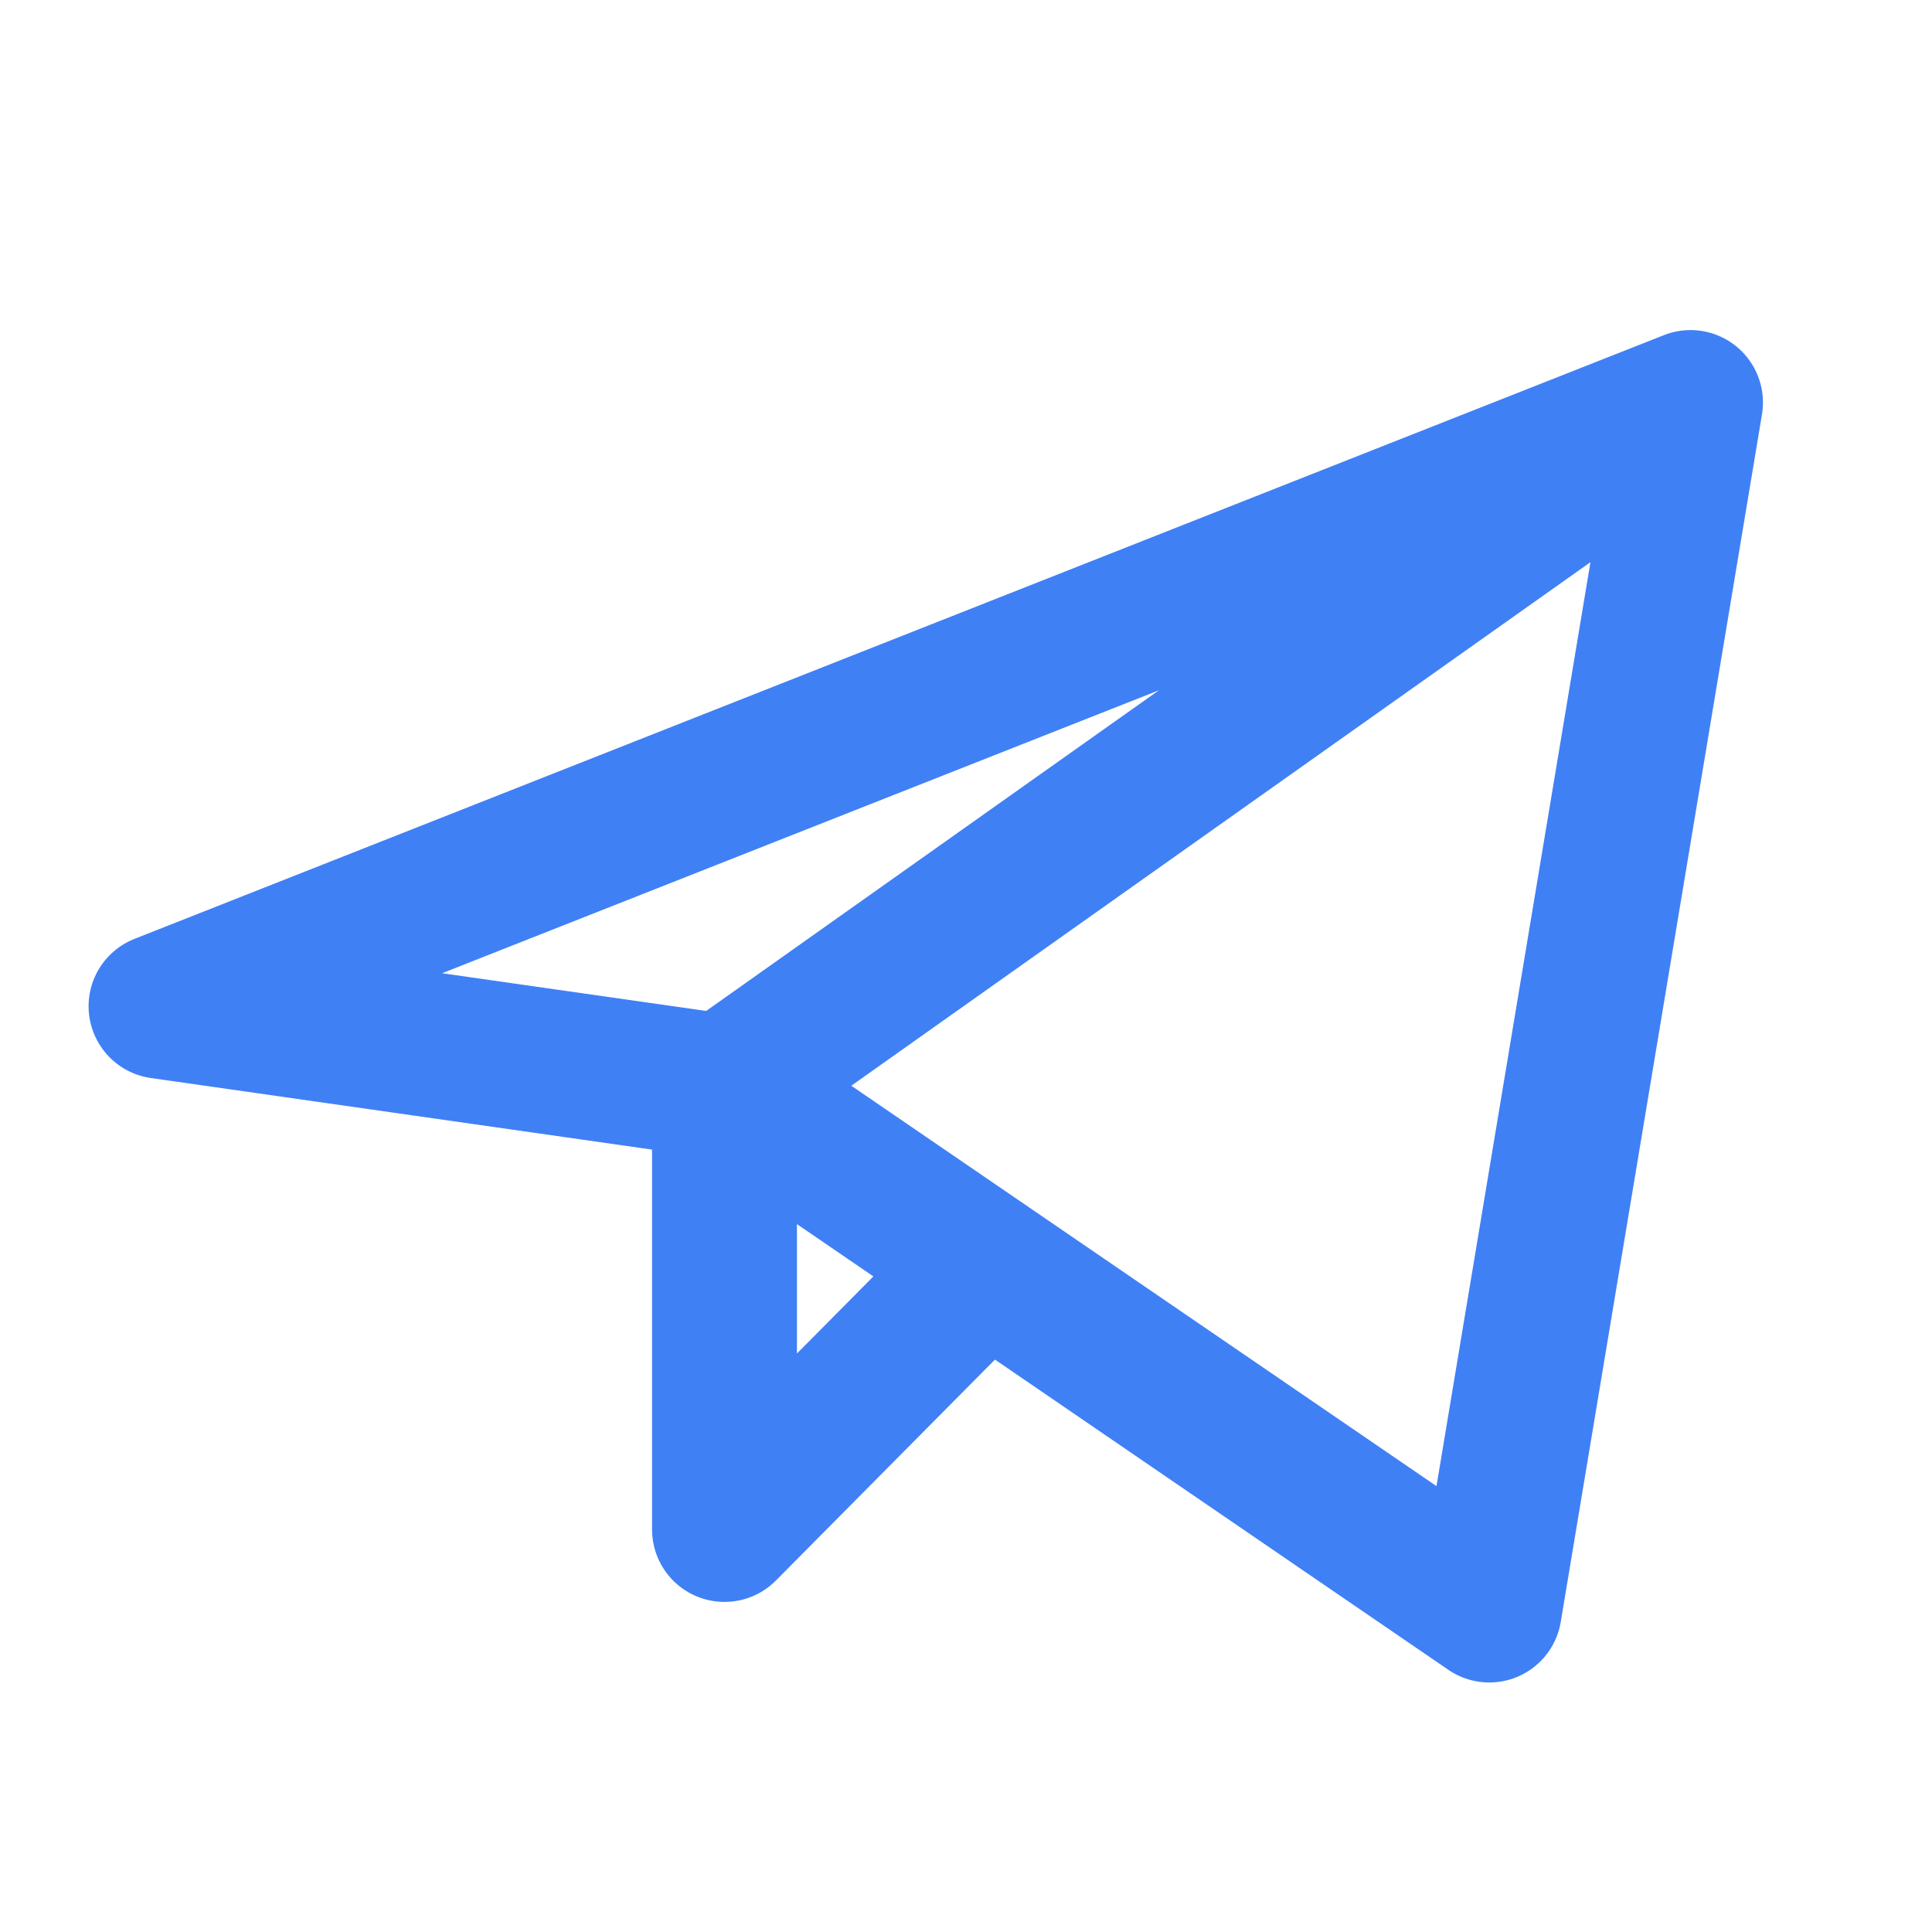
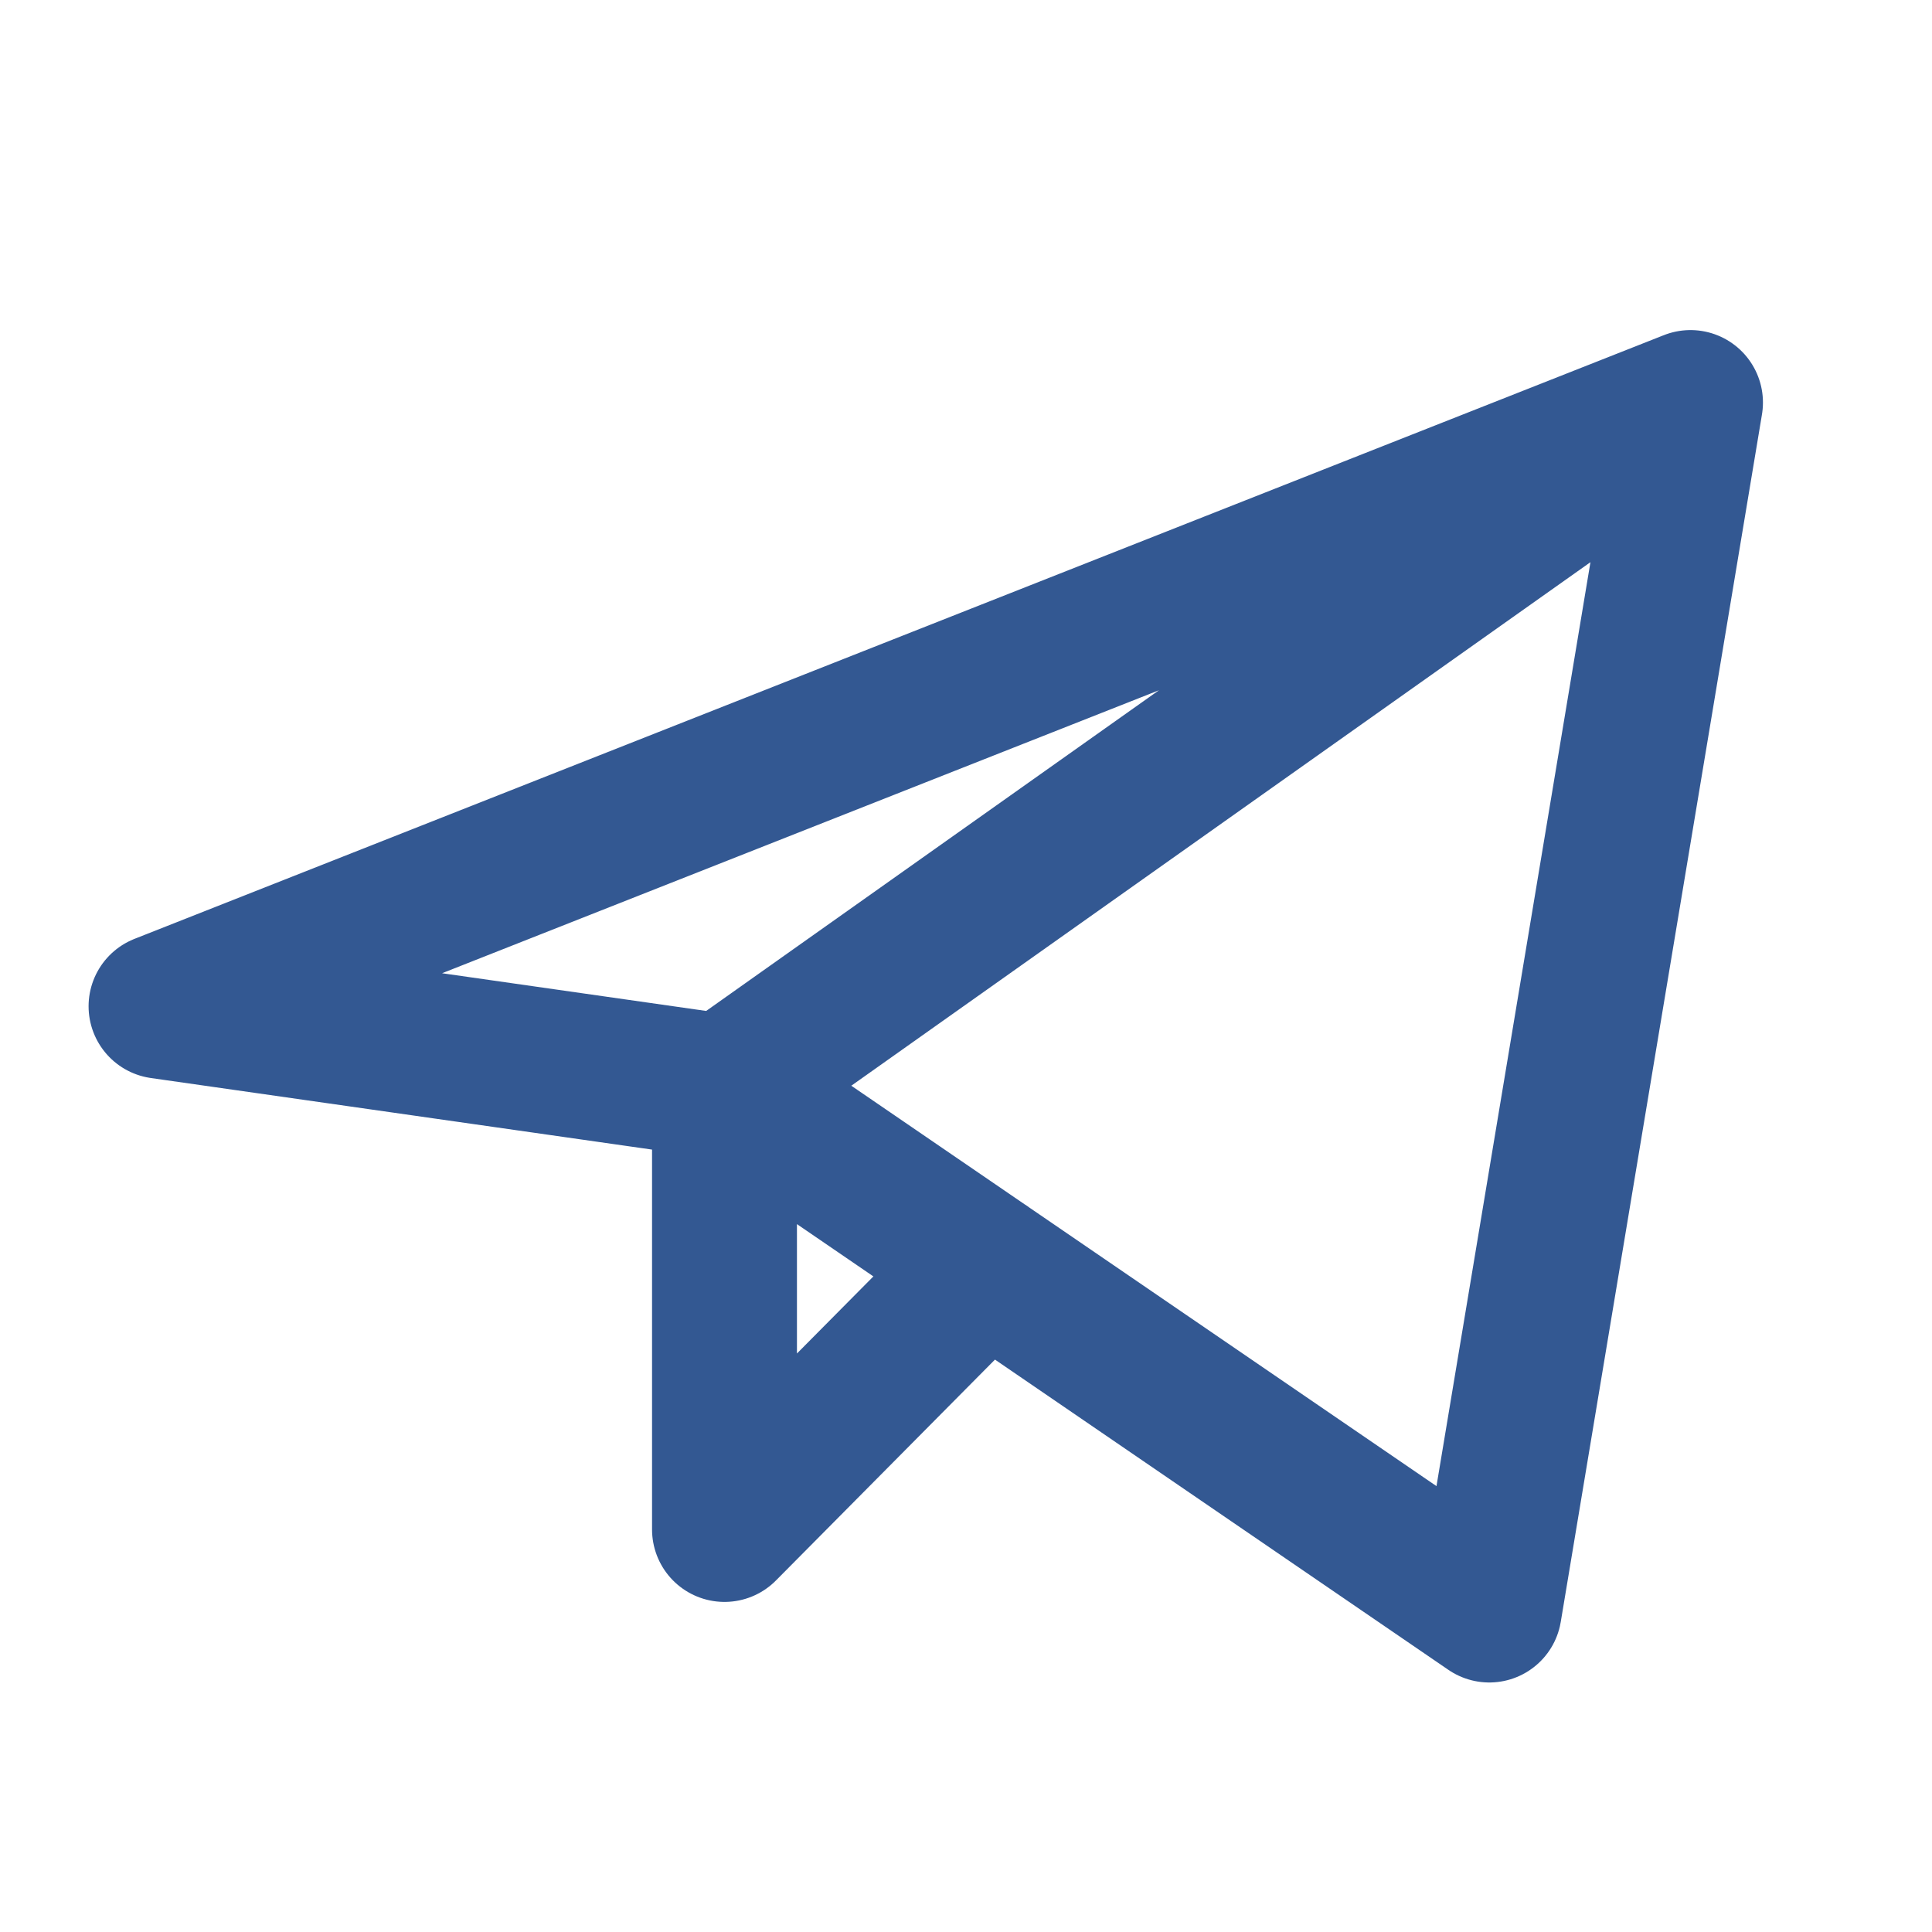
<svg xmlns="http://www.w3.org/2000/svg" width="20" height="20" viewBox="0 0 20 20" fill="none">
-   <path d="M17.5 4.167L1.667 10.417L7.5 11.25M17.5 4.167L15.417 16.667L7.5 11.25M17.5 4.167L7.5 11.25M7.5 11.25V15.833L10.208 13.102" stroke="#4080F5" stroke-width="1.5" stroke-linecap="round" stroke-linejoin="round" />
+   <path d="M17.5 4.167L1.667 10.417L7.5 11.25M17.5 4.167L15.417 16.667L7.5 11.25M17.5 4.167L7.5 11.25M7.5 11.25V15.833L10.208 13.102" stroke="#335892" stroke-width="1.5" stroke-linecap="round" stroke-linejoin="round" />
</svg>
